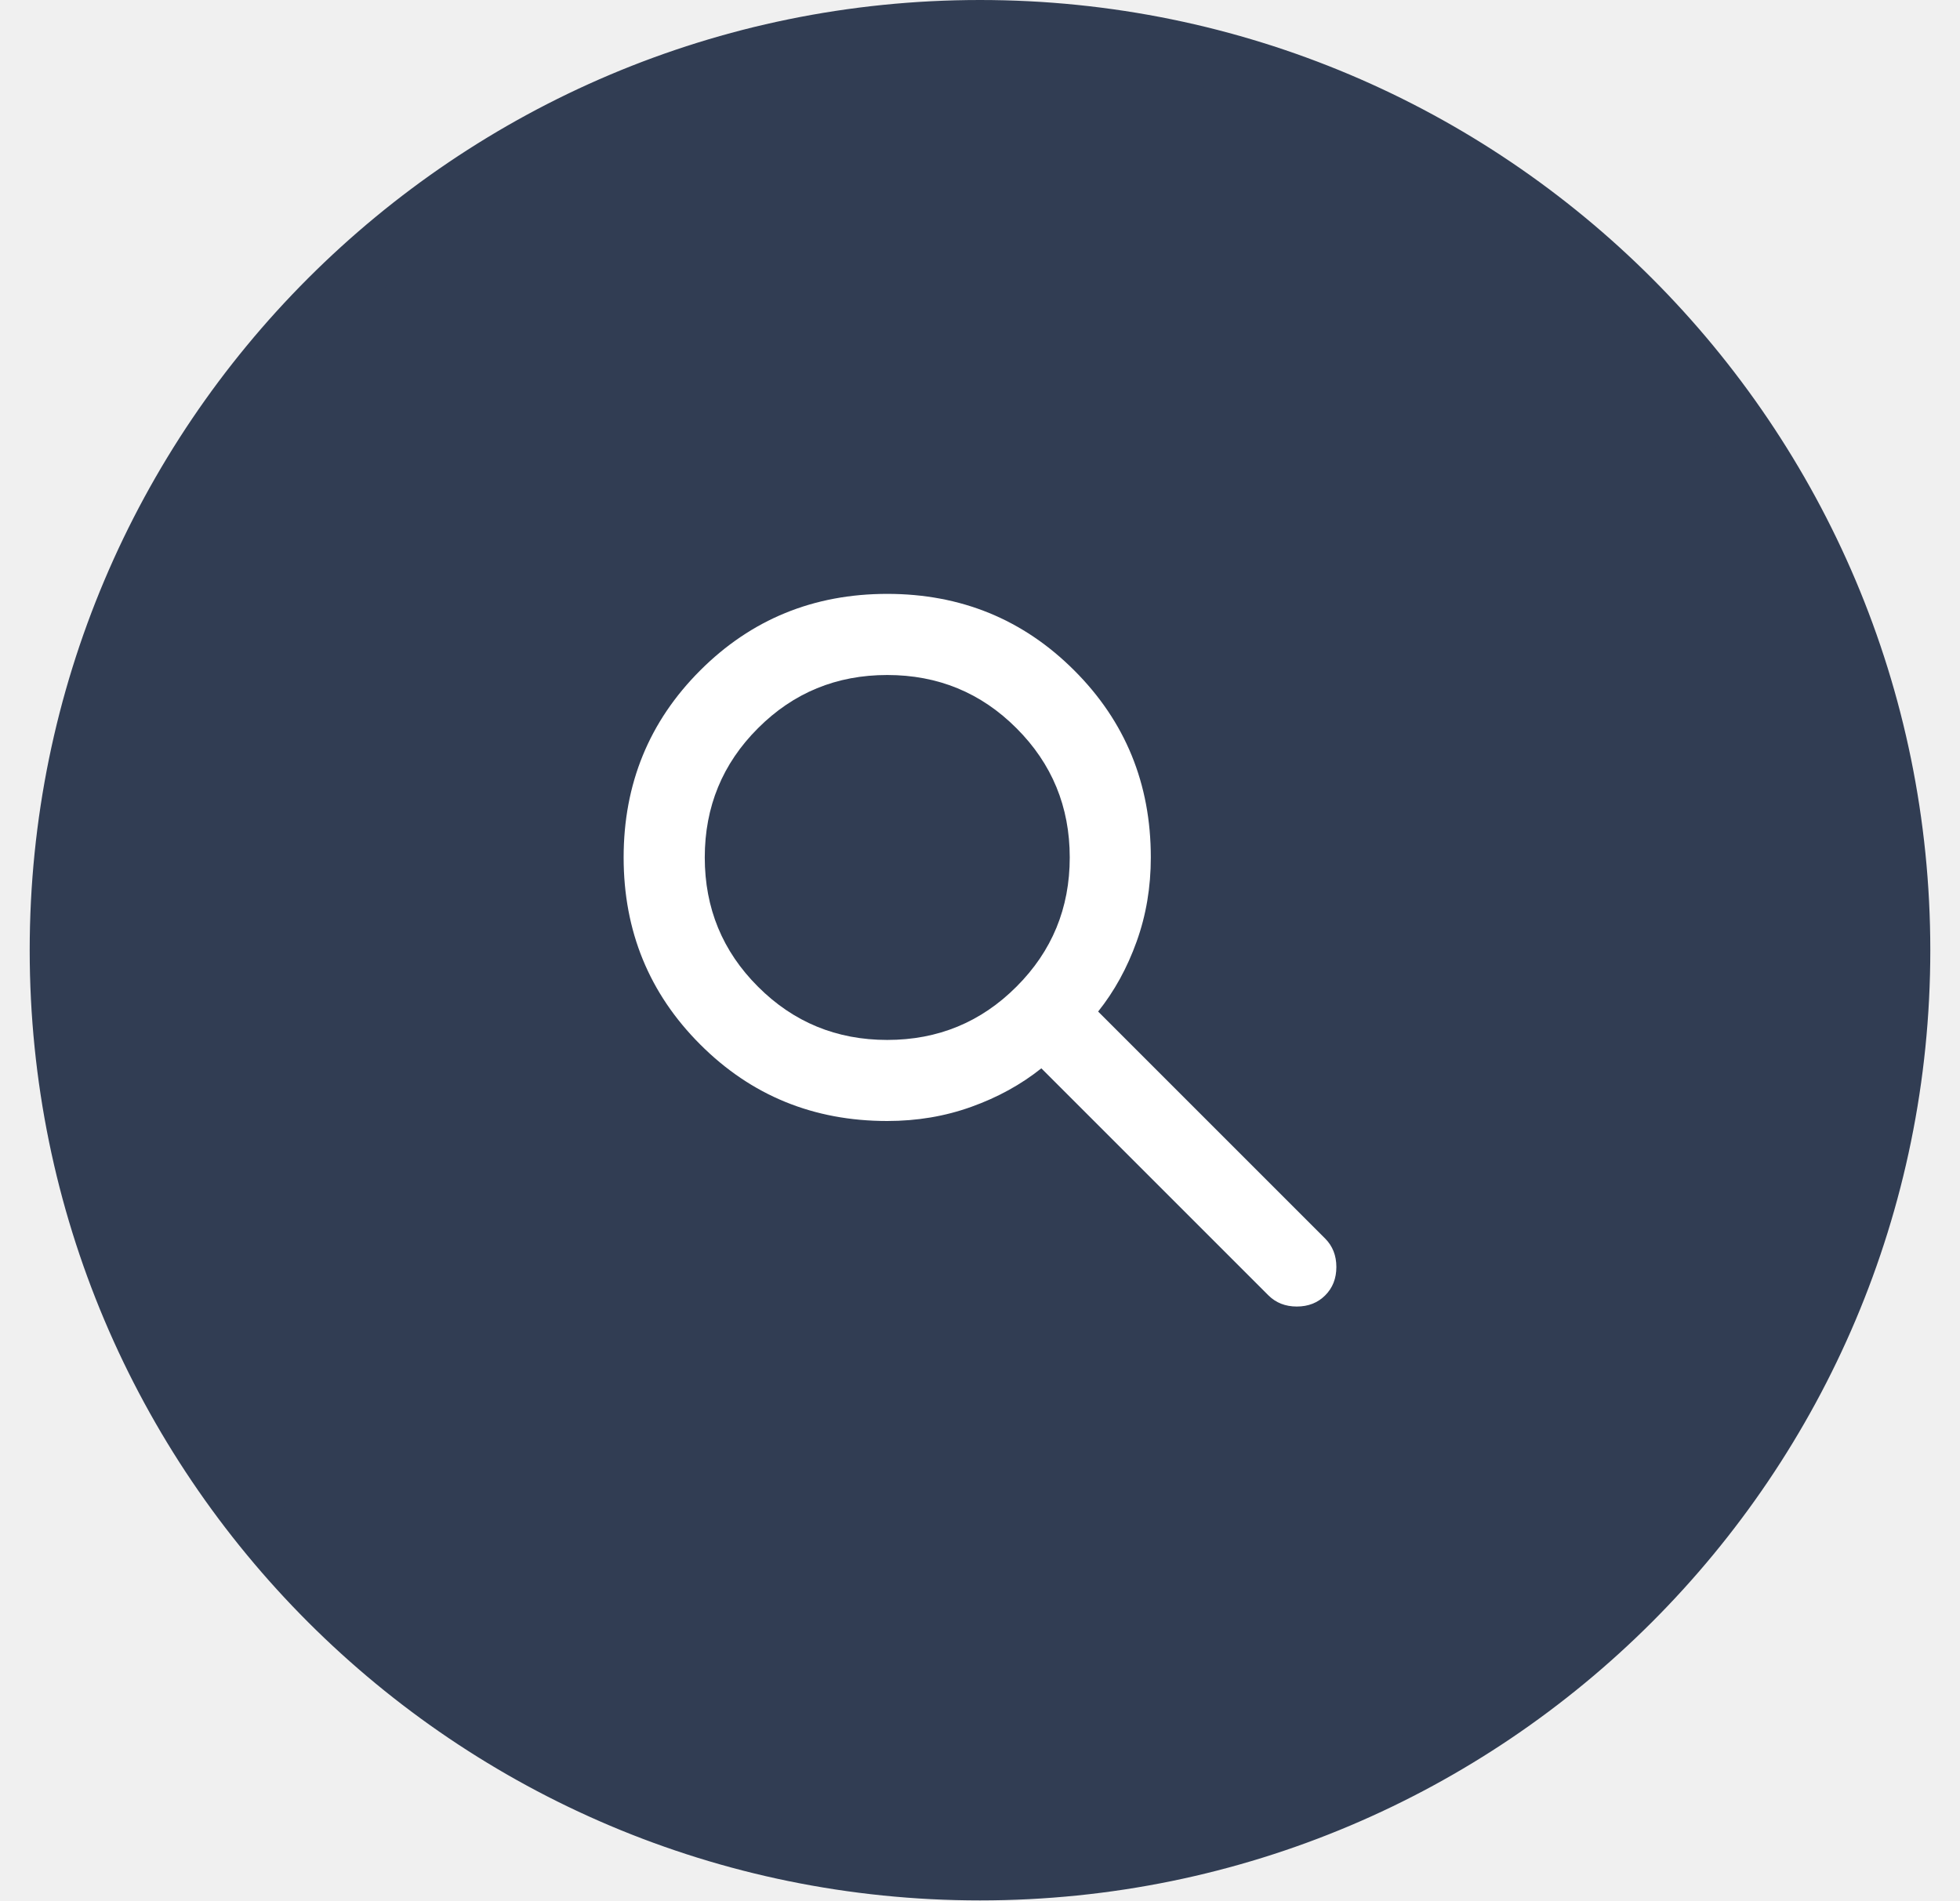
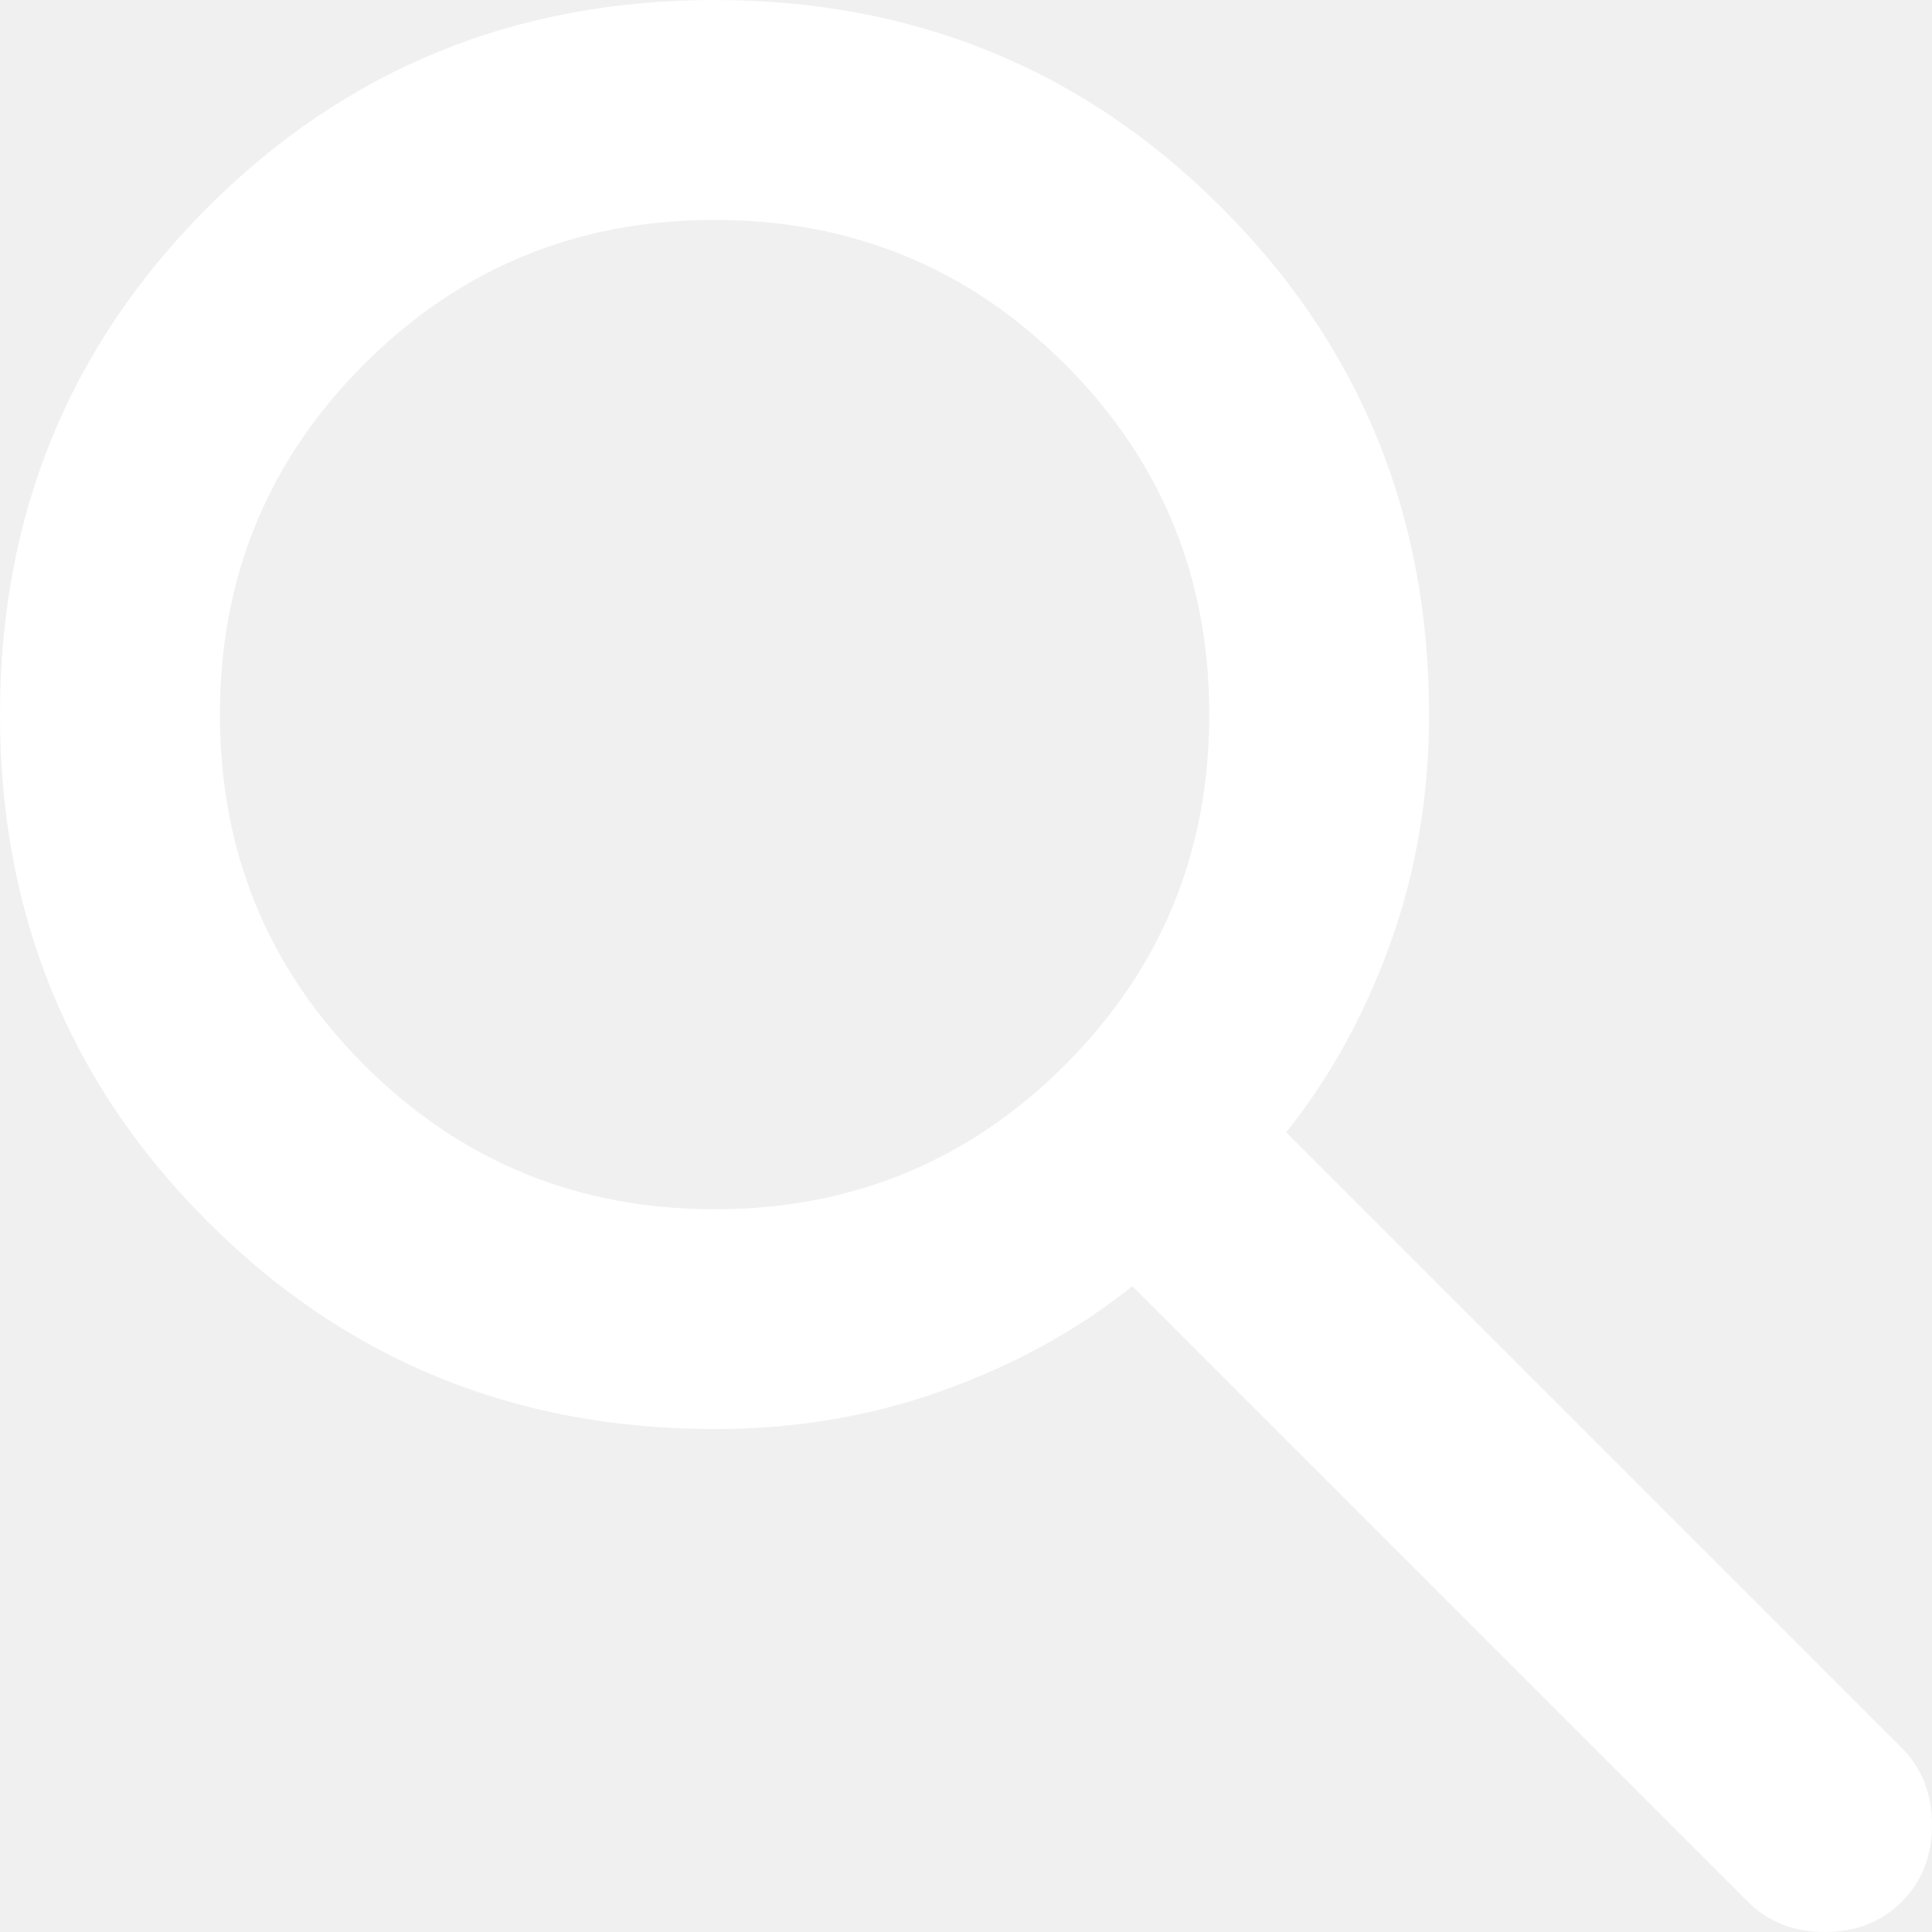
- <svg xmlns="http://www.w3.org/2000/svg" width="33" height="32" viewBox="0 0 33 32" fill="none">
-   <rect x="1" y="0.5" width="31" height="31" rx="15.5" fill="#313D53" />
-   <rect x="1" y="0.5" width="31" height="31" rx="15.5" stroke="#313D53" />
-   <path d="M14.938 18.876C13.698 18.876 12.648 18.447 11.789 17.587C10.93 16.728 10.5 15.678 10.5 14.438C10.5 13.198 10.93 12.148 11.789 11.289C12.648 10.43 13.698 10 14.938 10C16.178 10 17.228 10.43 18.087 11.289C18.947 12.148 19.376 13.198 19.376 14.438C19.376 14.939 19.297 15.411 19.137 15.855C18.978 16.299 18.762 16.691 18.489 17.033L22.312 20.856C22.437 20.982 22.5 21.141 22.5 21.334C22.5 21.528 22.437 21.687 22.312 21.812C22.187 21.937 22.028 22 21.834 22C21.641 22 21.482 21.937 21.356 21.812L17.533 17.989C17.191 18.262 16.799 18.478 16.355 18.637C15.911 18.797 15.439 18.876 14.938 18.876ZM14.938 17.511C15.792 17.511 16.517 17.212 17.114 16.614C17.712 16.017 18.011 15.292 18.011 14.438C18.011 13.585 17.712 12.859 17.114 12.262C16.517 11.664 15.792 11.366 14.938 11.366C14.085 11.366 13.359 11.664 12.762 12.262C12.164 12.859 11.866 13.585 11.866 14.438C11.866 15.292 12.164 16.017 12.762 16.614C13.359 17.212 14.085 17.511 14.938 17.511Z" fill="white" />
+ <svg xmlns="http://www.w3.org/2000/svg" width="12" height="12" viewBox="0 0 12 12" fill="none">
+   <path d="M4.438 8.876C3.198 8.876 2.148 8.447 1.289 7.587C0.43 6.728 0 5.679 0 4.438C0 3.198 0.43 2.148 1.289 1.289C2.148 0.43 3.198 0 4.438 0C5.679 0 6.728 0.43 7.587 1.289C8.447 2.148 8.876 3.198 8.876 4.438C8.876 4.939 8.797 5.411 8.637 5.855C8.478 6.299 8.262 6.691 7.989 7.033L11.812 10.856C11.937 10.982 12 11.141 12 11.334C12 11.528 11.937 11.687 11.812 11.812C11.687 11.937 11.528 12 11.334 12C11.141 12 10.982 11.937 10.856 11.812L7.033 7.989C6.691 8.262 6.299 8.478 5.855 8.637C5.411 8.797 4.939 8.876 4.438 8.876ZM4.438 7.511C5.292 7.511 6.017 7.212 6.615 6.615C7.212 6.017 7.511 5.292 7.511 4.438C7.511 3.585 7.212 2.859 6.615 2.262C6.017 1.664 5.292 1.366 4.438 1.366C3.585 1.366 2.859 1.664 2.262 2.262C1.664 2.859 1.366 3.585 1.366 4.438C1.366 5.292 1.664 6.017 2.262 6.615C2.859 7.212 3.585 7.511 4.438 7.511Z" fill="white" />
</svg>
